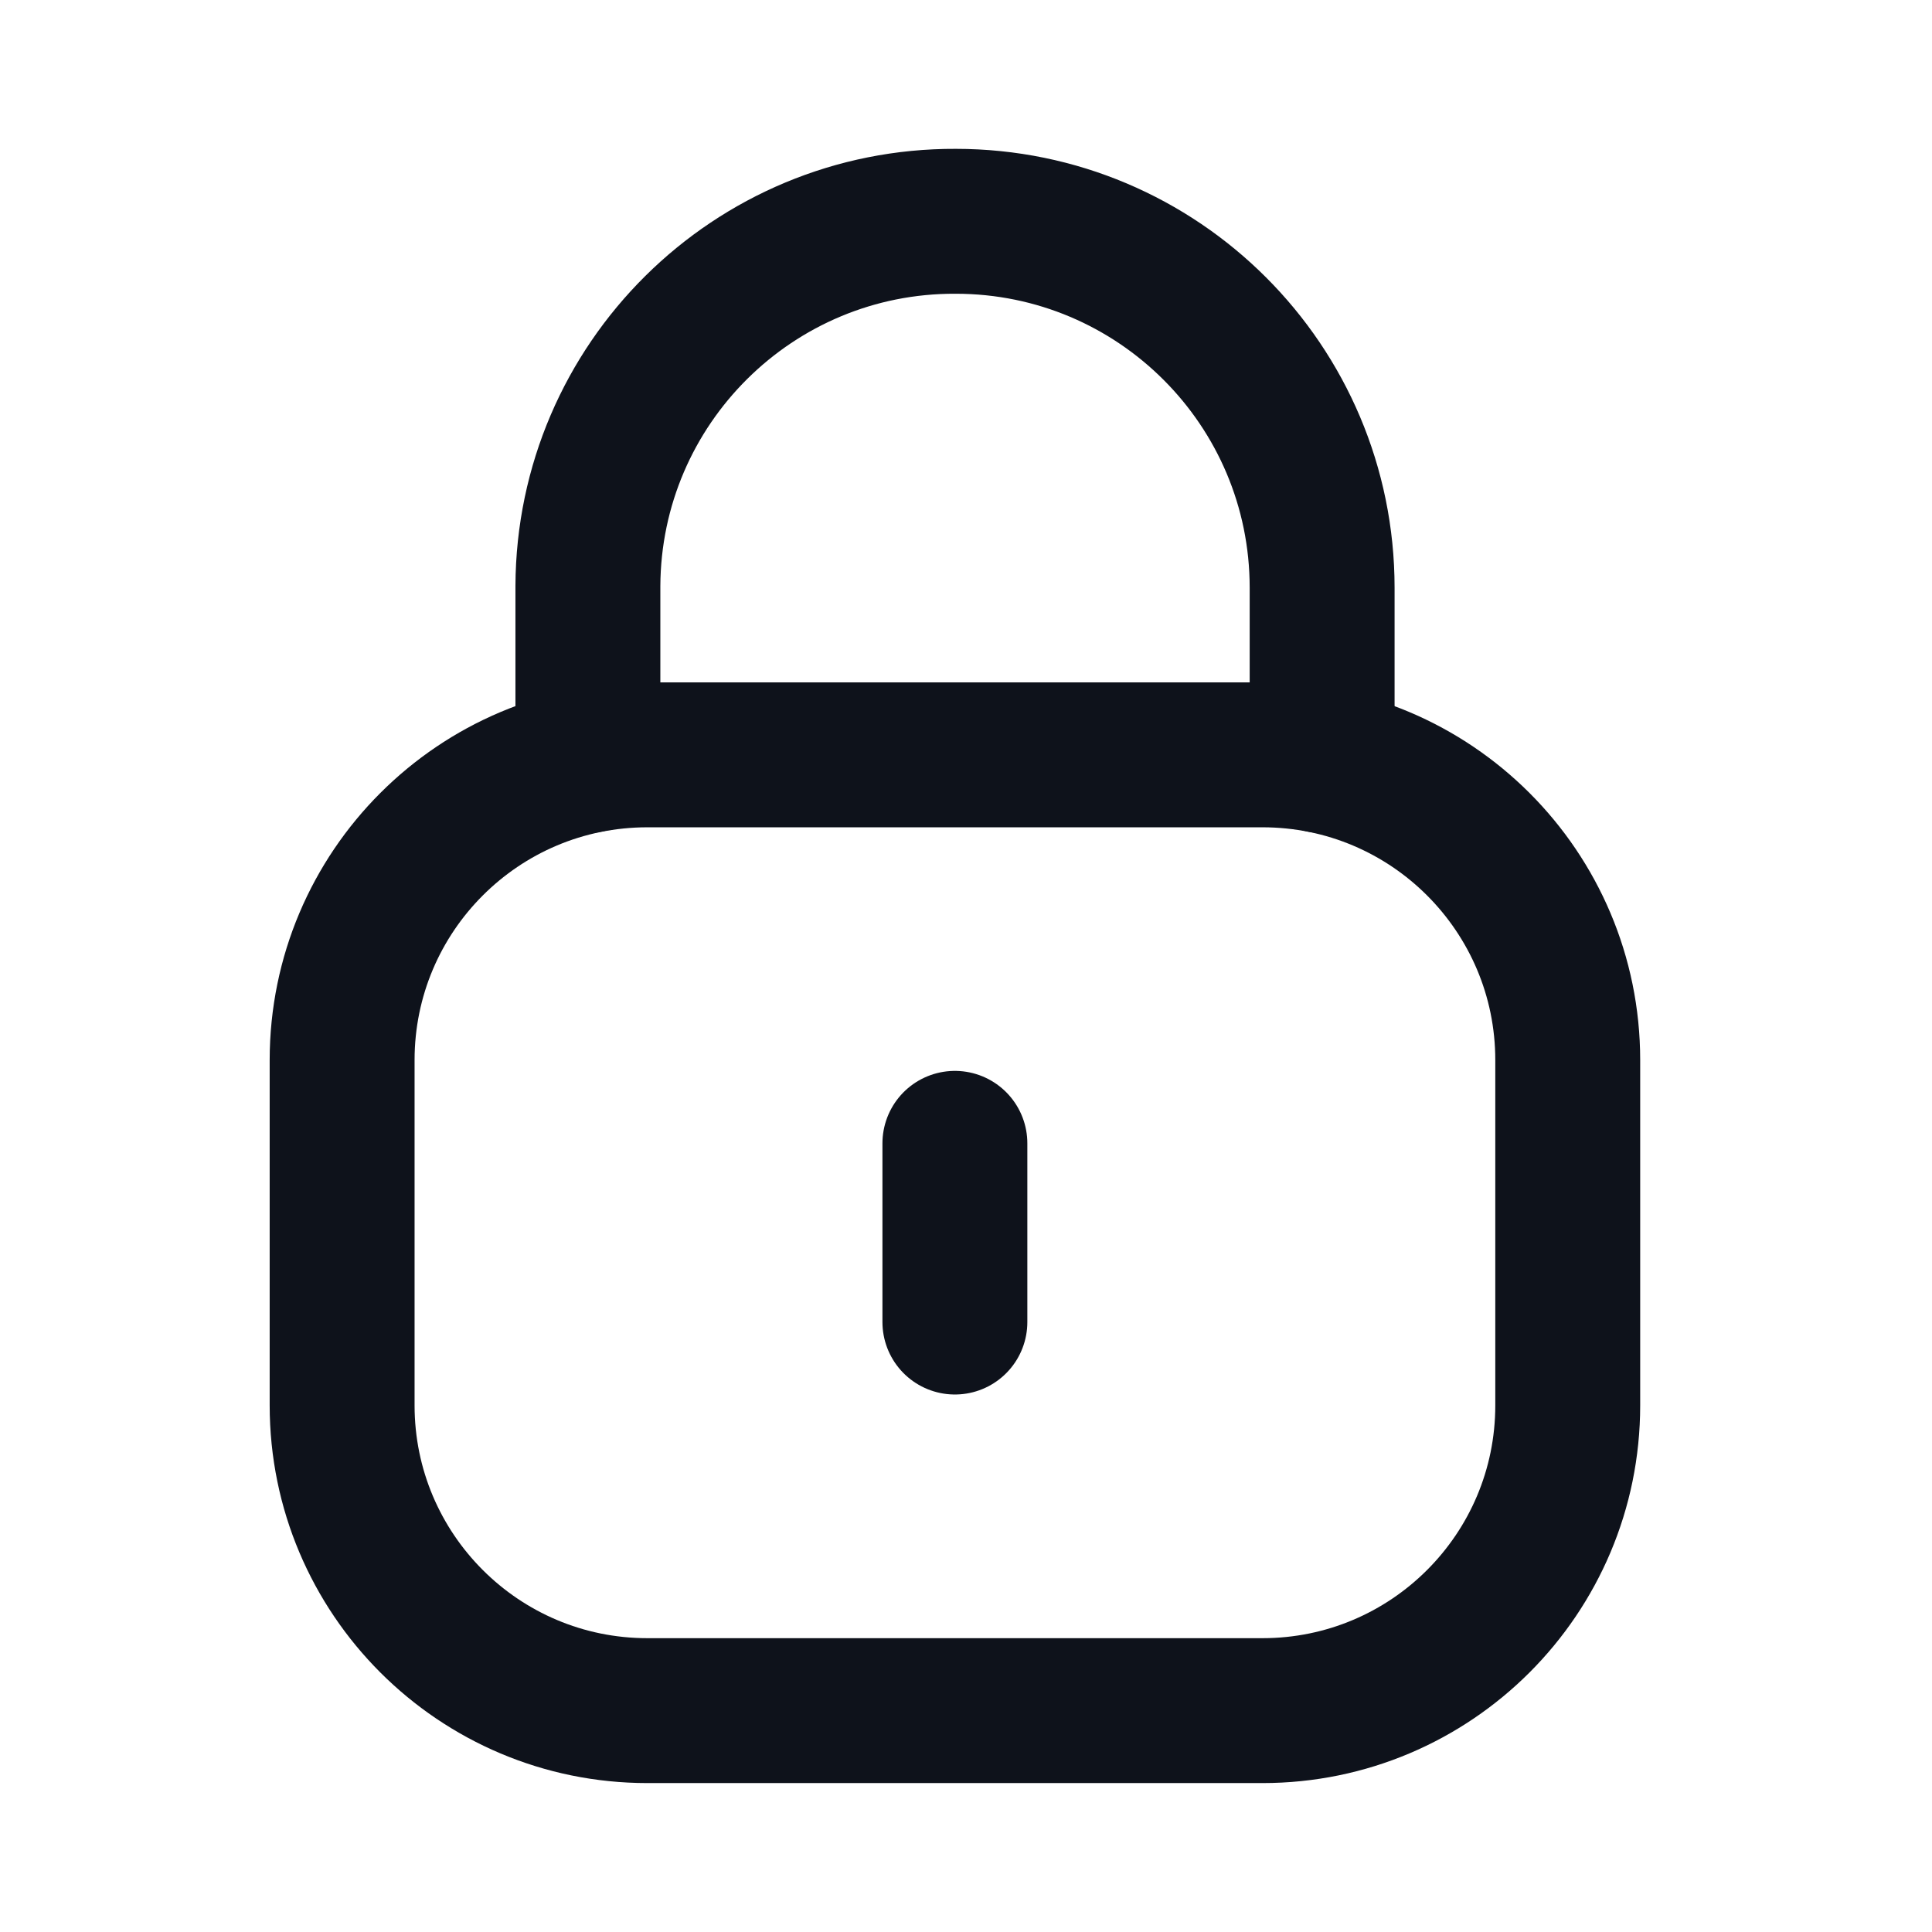
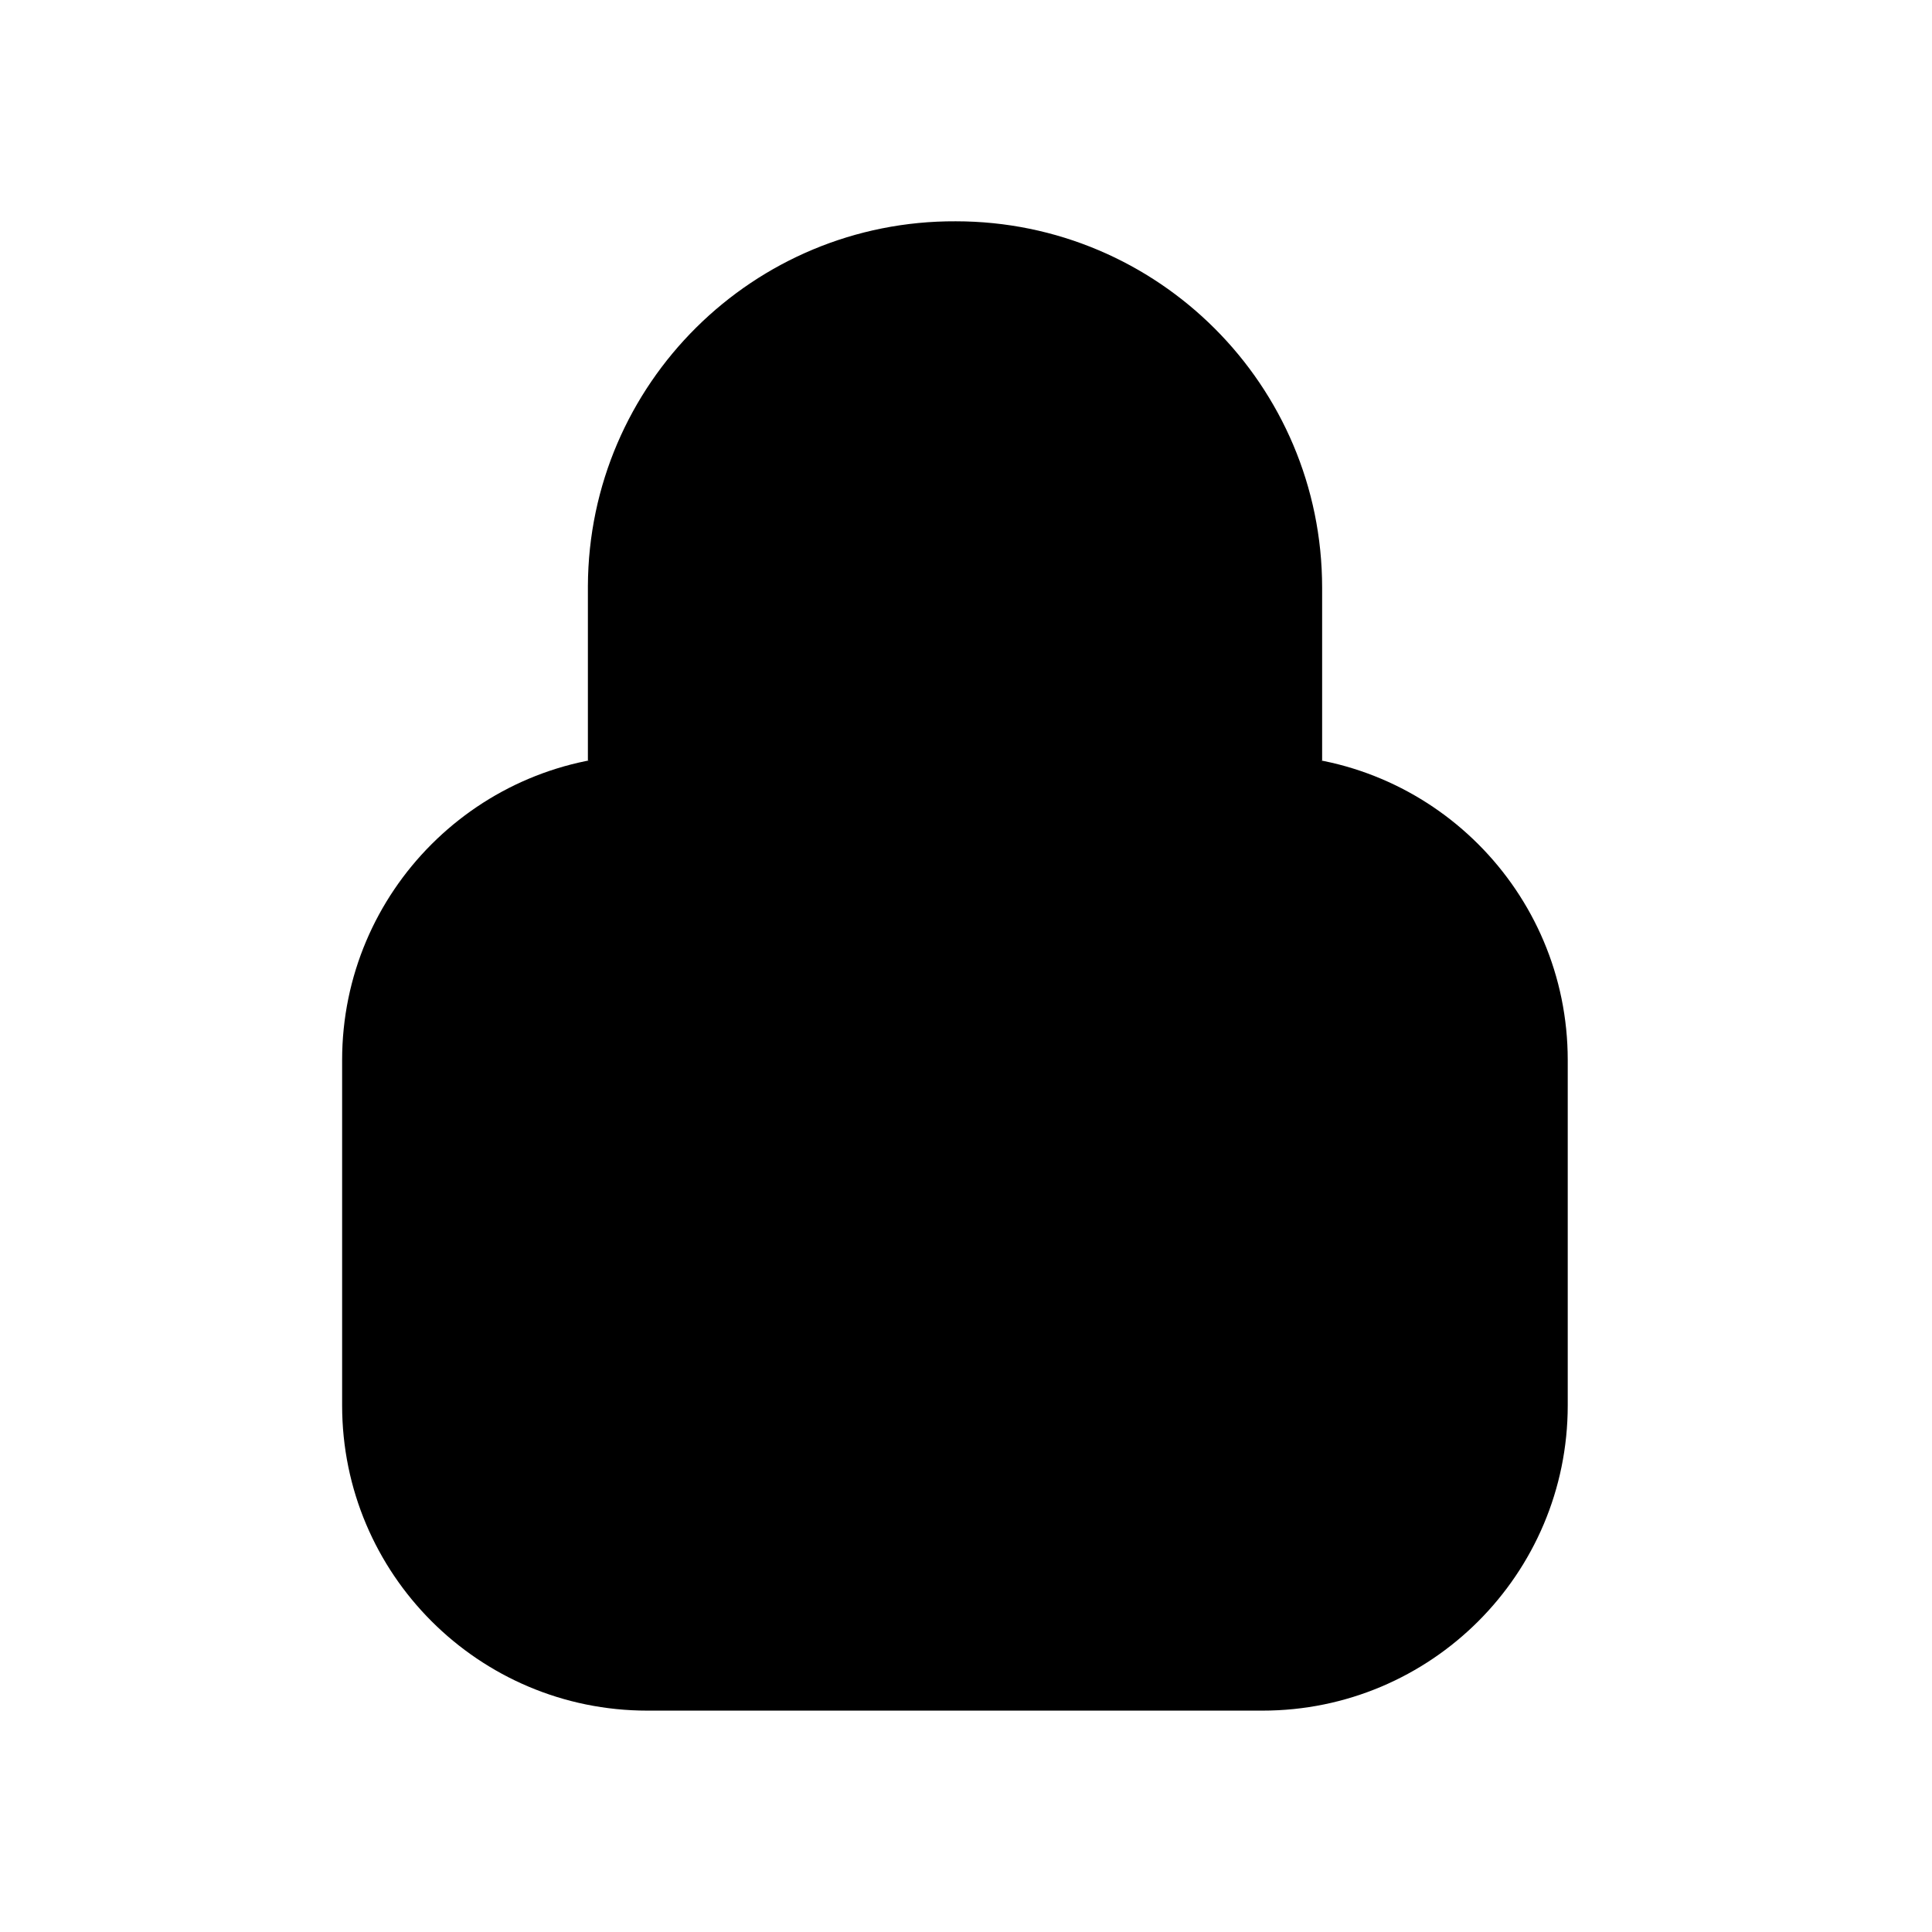
- <svg xmlns="http://www.w3.org/2000/svg" width="24" height="24" fill="none" viewBox="0 0 24 24">
-   <path stroke="#0E121B" stroke-linecap="round" stroke-linejoin="round" stroke-width="1.8" d="M16.424 9.448V7.3a4.552 4.552 0 0 0-4.551-4.551 4.55 4.55 0 0 0-4.57 4.53v2.168" />
-   <path stroke="#0E121B" stroke-linecap="round" stroke-linejoin="round" stroke-width="1.8" d="M15.683 21.25H8.042a3.792 3.792 0 0 1-3.792-3.792v-4.29a3.792 3.792 0 0 1 3.792-3.791h7.641a3.792 3.792 0 0 1 3.792 3.792v4.289a3.792 3.792 0 0 1-3.792 3.792Z" clip-rule="evenodd" />
-   <path stroke="#0E121B" stroke-linecap="round" stroke-linejoin="round" stroke-width="1.8" d="M11.862 14.203v2.22" />
+ <svg xmlns="http://www.w3.org/2000/svg" width="24" height="24" viewBox="0 0 24 24">
+   <path stroke-linecap="round" stroke-linejoin="round" stroke-width="1.8" d="M16.424 9.448V7.3a4.552 4.552 0 0 0-4.551-4.551 4.55 4.55 0 0 0-4.57 4.53v2.168" />
+   <path stroke-linecap="round" stroke-linejoin="round" stroke-width="1.8" d="M15.683 21.25H8.042a3.792 3.792 0 0 1-3.792-3.792v-4.29a3.792 3.792 0 0 1 3.792-3.791h7.641a3.792 3.792 0 0 1 3.792 3.792v4.289a3.792 3.792 0 0 1-3.792 3.792Z" clip-rule="evenodd" />
+   <path stroke-linecap="round" stroke-linejoin="round" stroke-width="1.8" d="M11.862 14.203v2.22" />
</svg>
